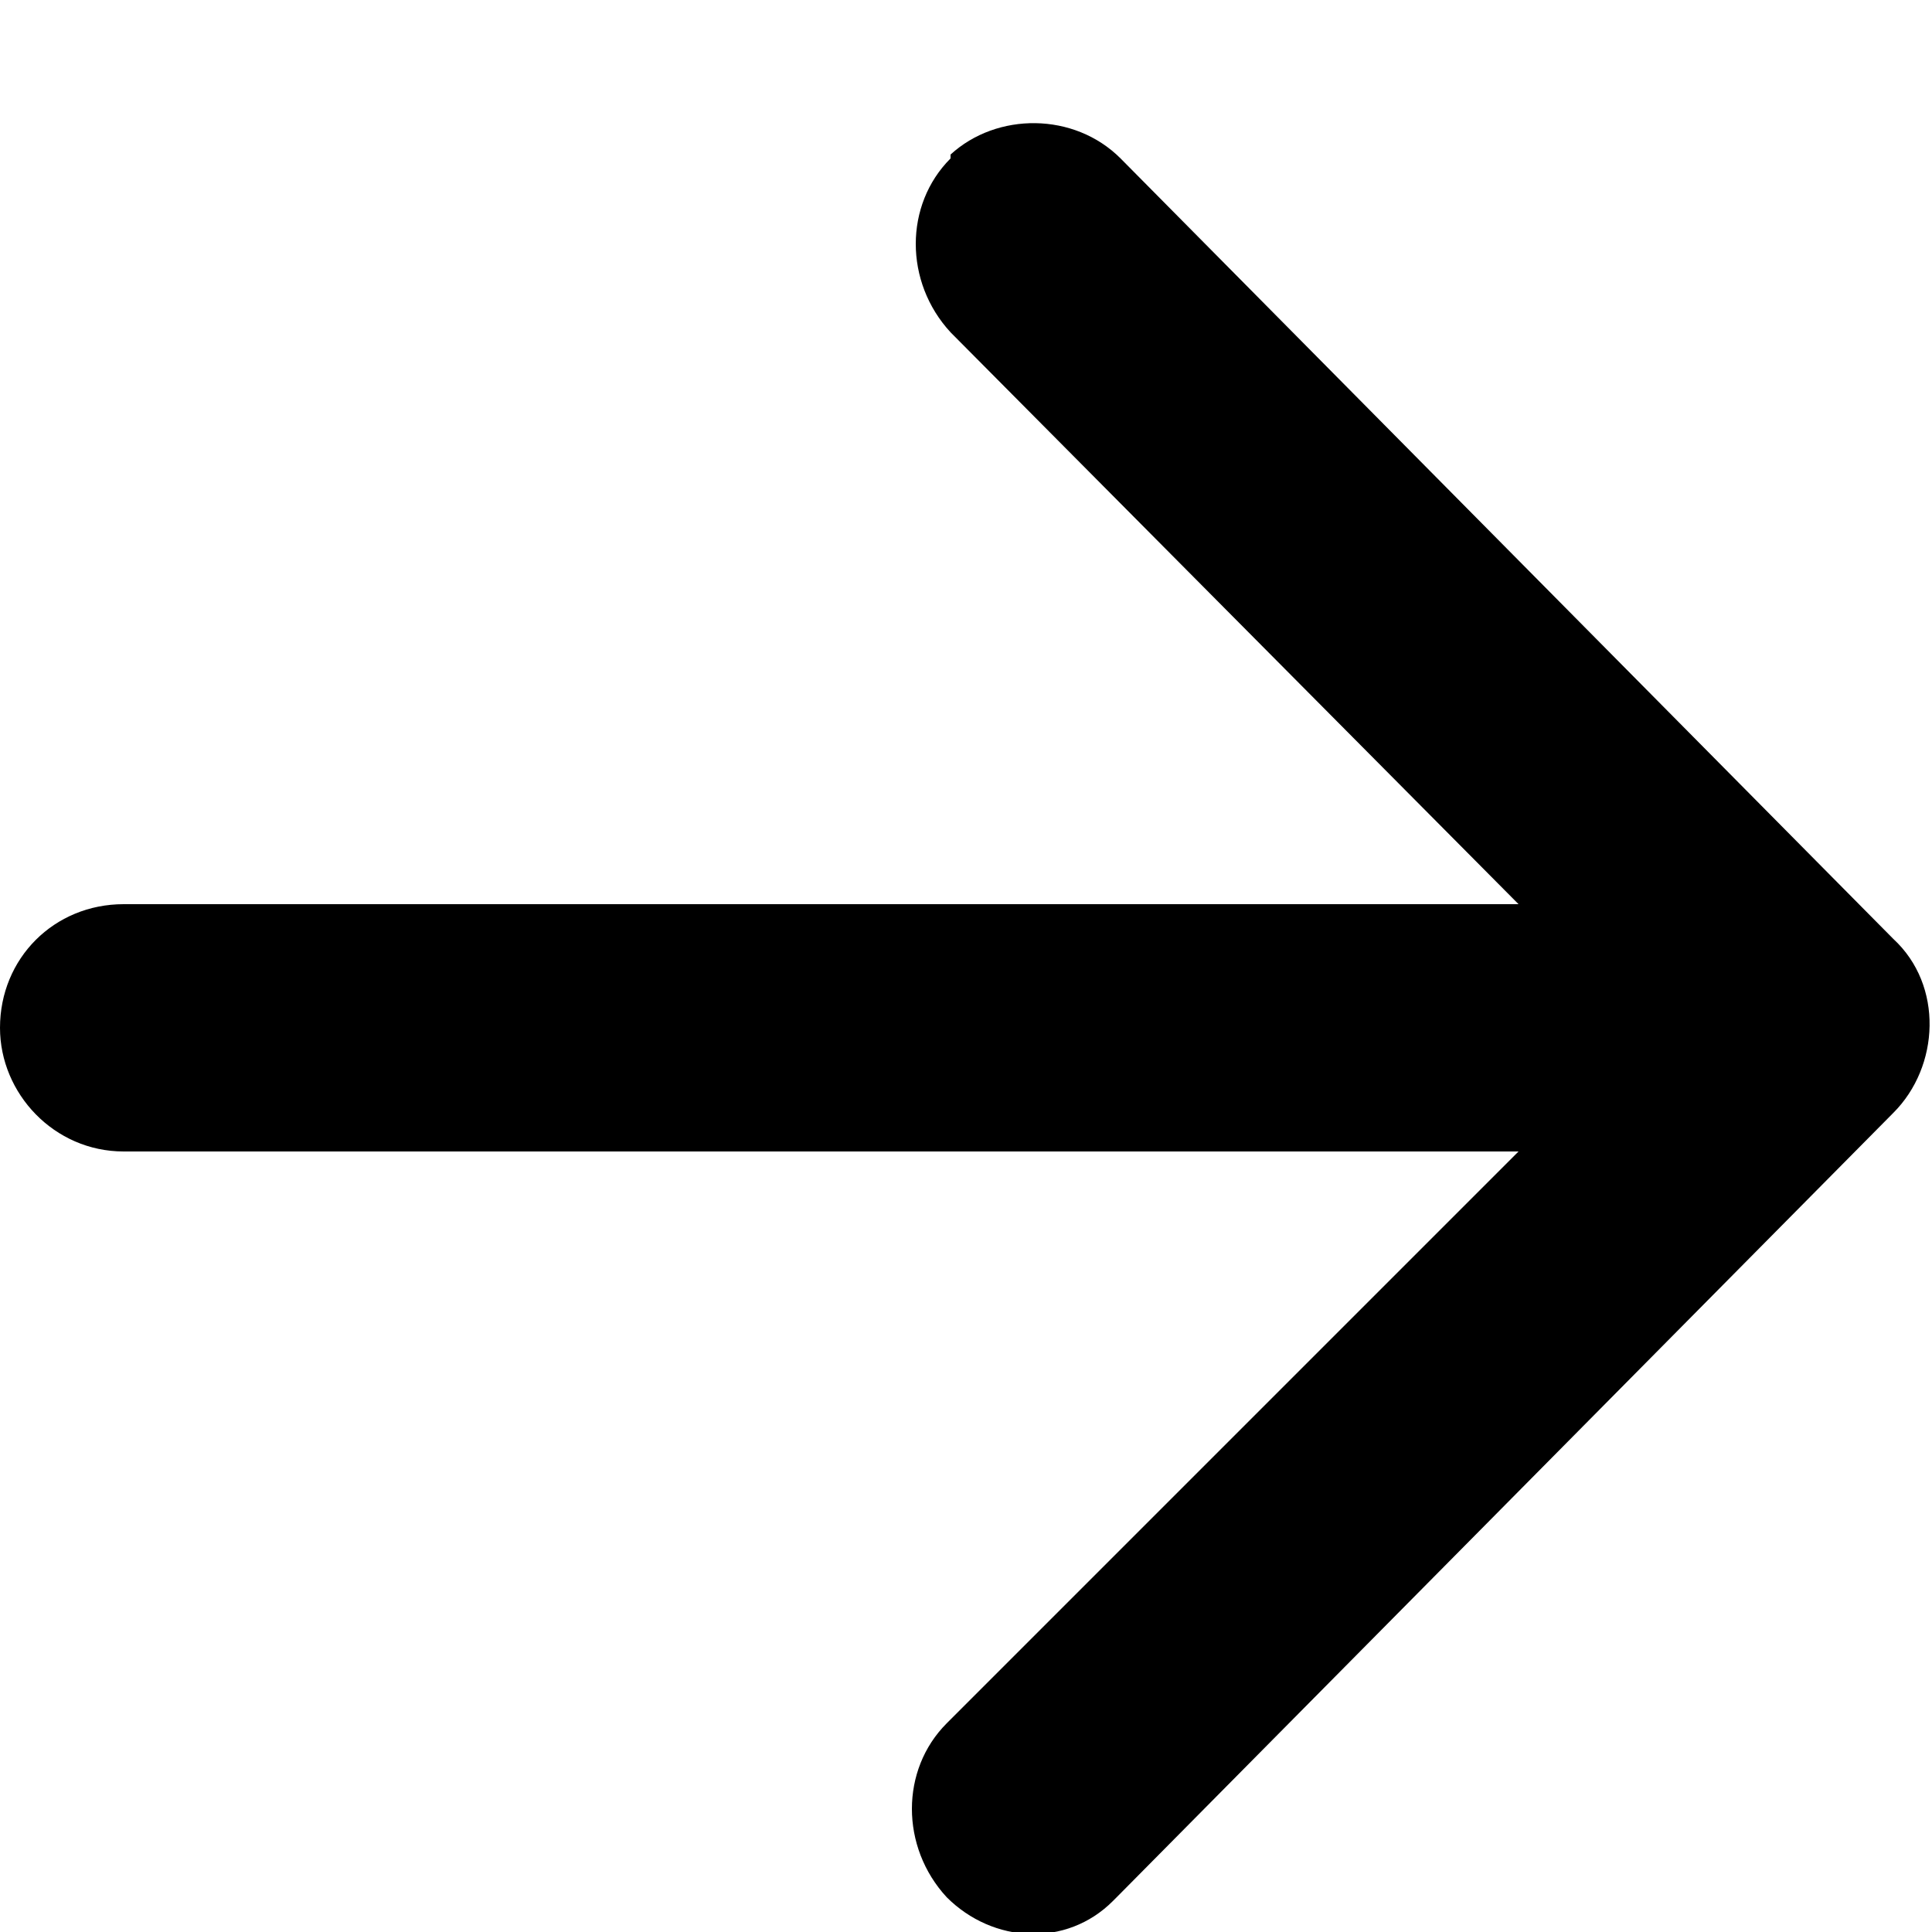
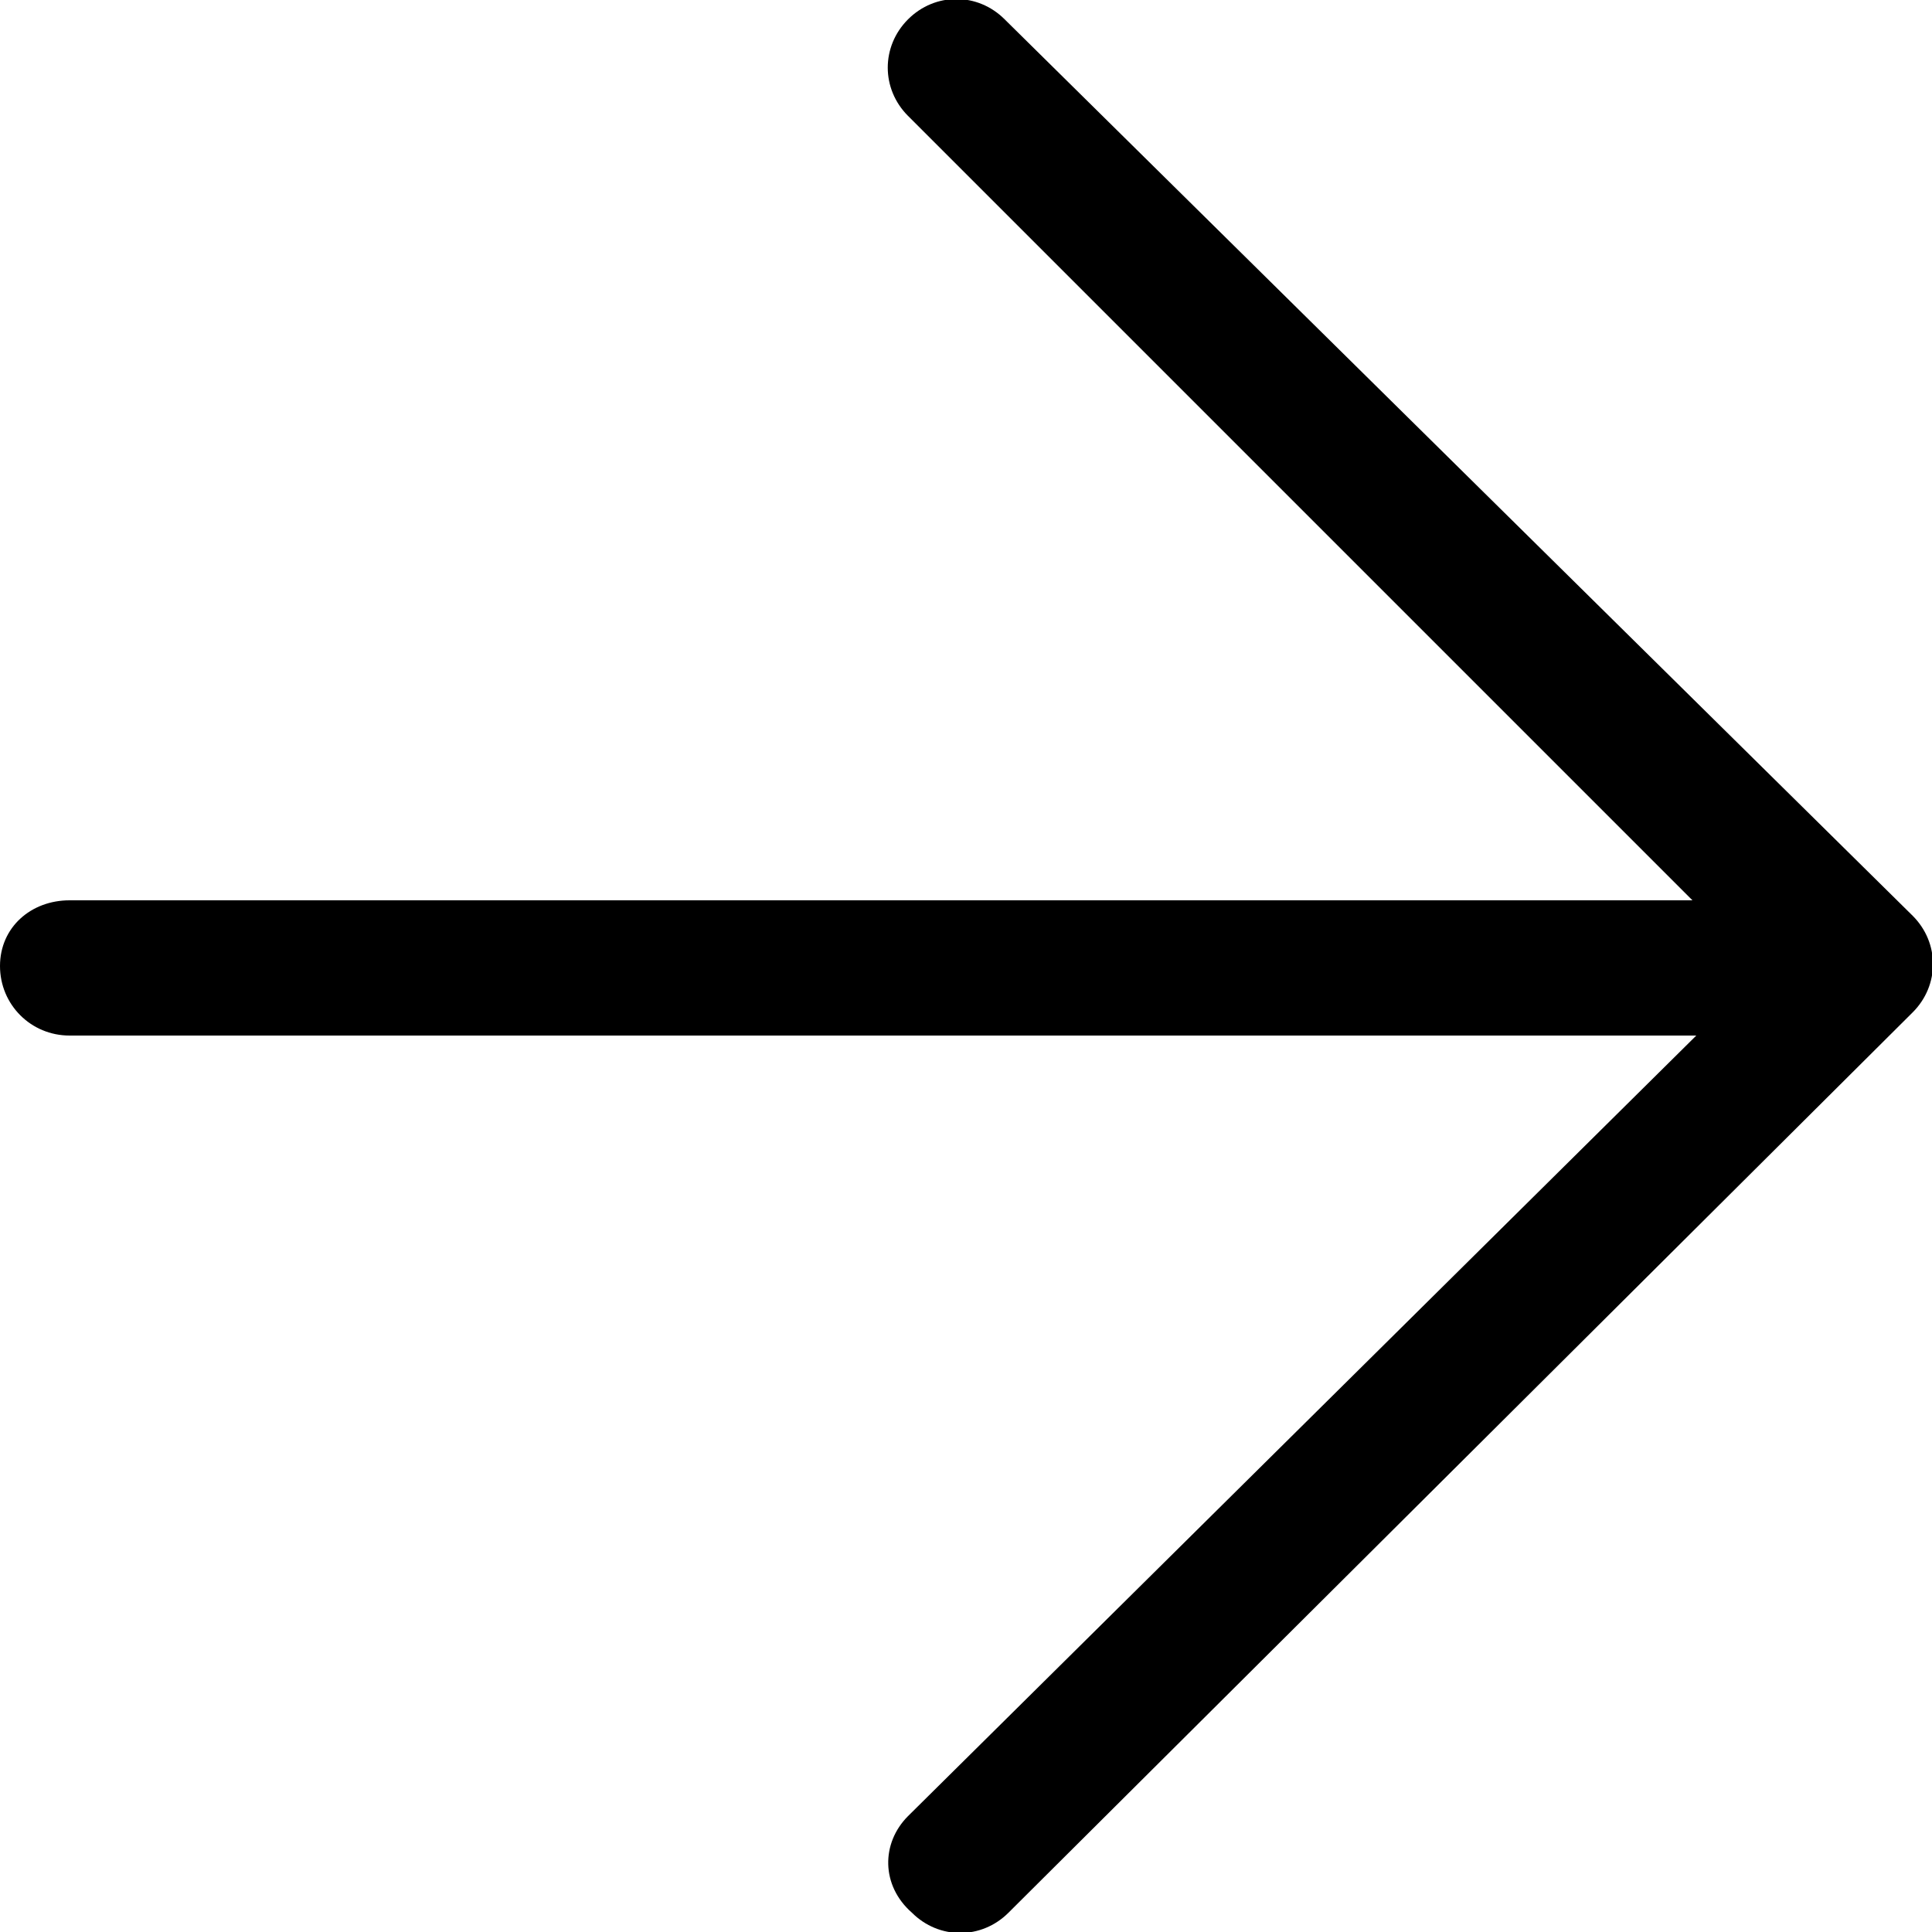
<svg xmlns="http://www.w3.org/2000/svg" version="1.1" id="Layer_1" x="0px" y="0px" viewBox="0 0 50 50" style="enable-background:new 0 0 50 50;" xml:space="preserve">
-   <path d="M29,4.1c-1.2-1.2-3.2-1.2-4.4-0.1c0,0,0,0.1,0,0.1c-1.2,1.2-1.2,3.2,0,4.5l14.7,14.8H3.2c-1.8,0-3.2,1.4-3.2,3.2  c0,1.7,1.4,3.2,3.2,3.2h36.1L24.5,44.6c-1.2,1.2-1.2,3.2,0,4.5c1.2,1.2,3.1,1.3,4.3,0.1c0,0,0.1-0.1,0.1-0.1L49,28.8  c1.2-1.2,1.3-3.3,0-4.5L29,4.1z" />
+   <path d="M49.5,23.7L26,0.5c-0.7-0.7-1.8-0.7-2.5,0c-0.7,0.7-0.7,1.8,0,2.5l20.3,20.3H1.8C0.8,23.3,0,24,0,25s0.8,1.8,1.8,1.8h42.1  L23.5,47c-0.7,0.7-0.7,1.8,0.1,2.5c0.7,0.7,1.8,0.7,2.5,0l23.4-23.3C50.2,25.5,50.2,24.4,49.5,23.7z" />
</svg>
